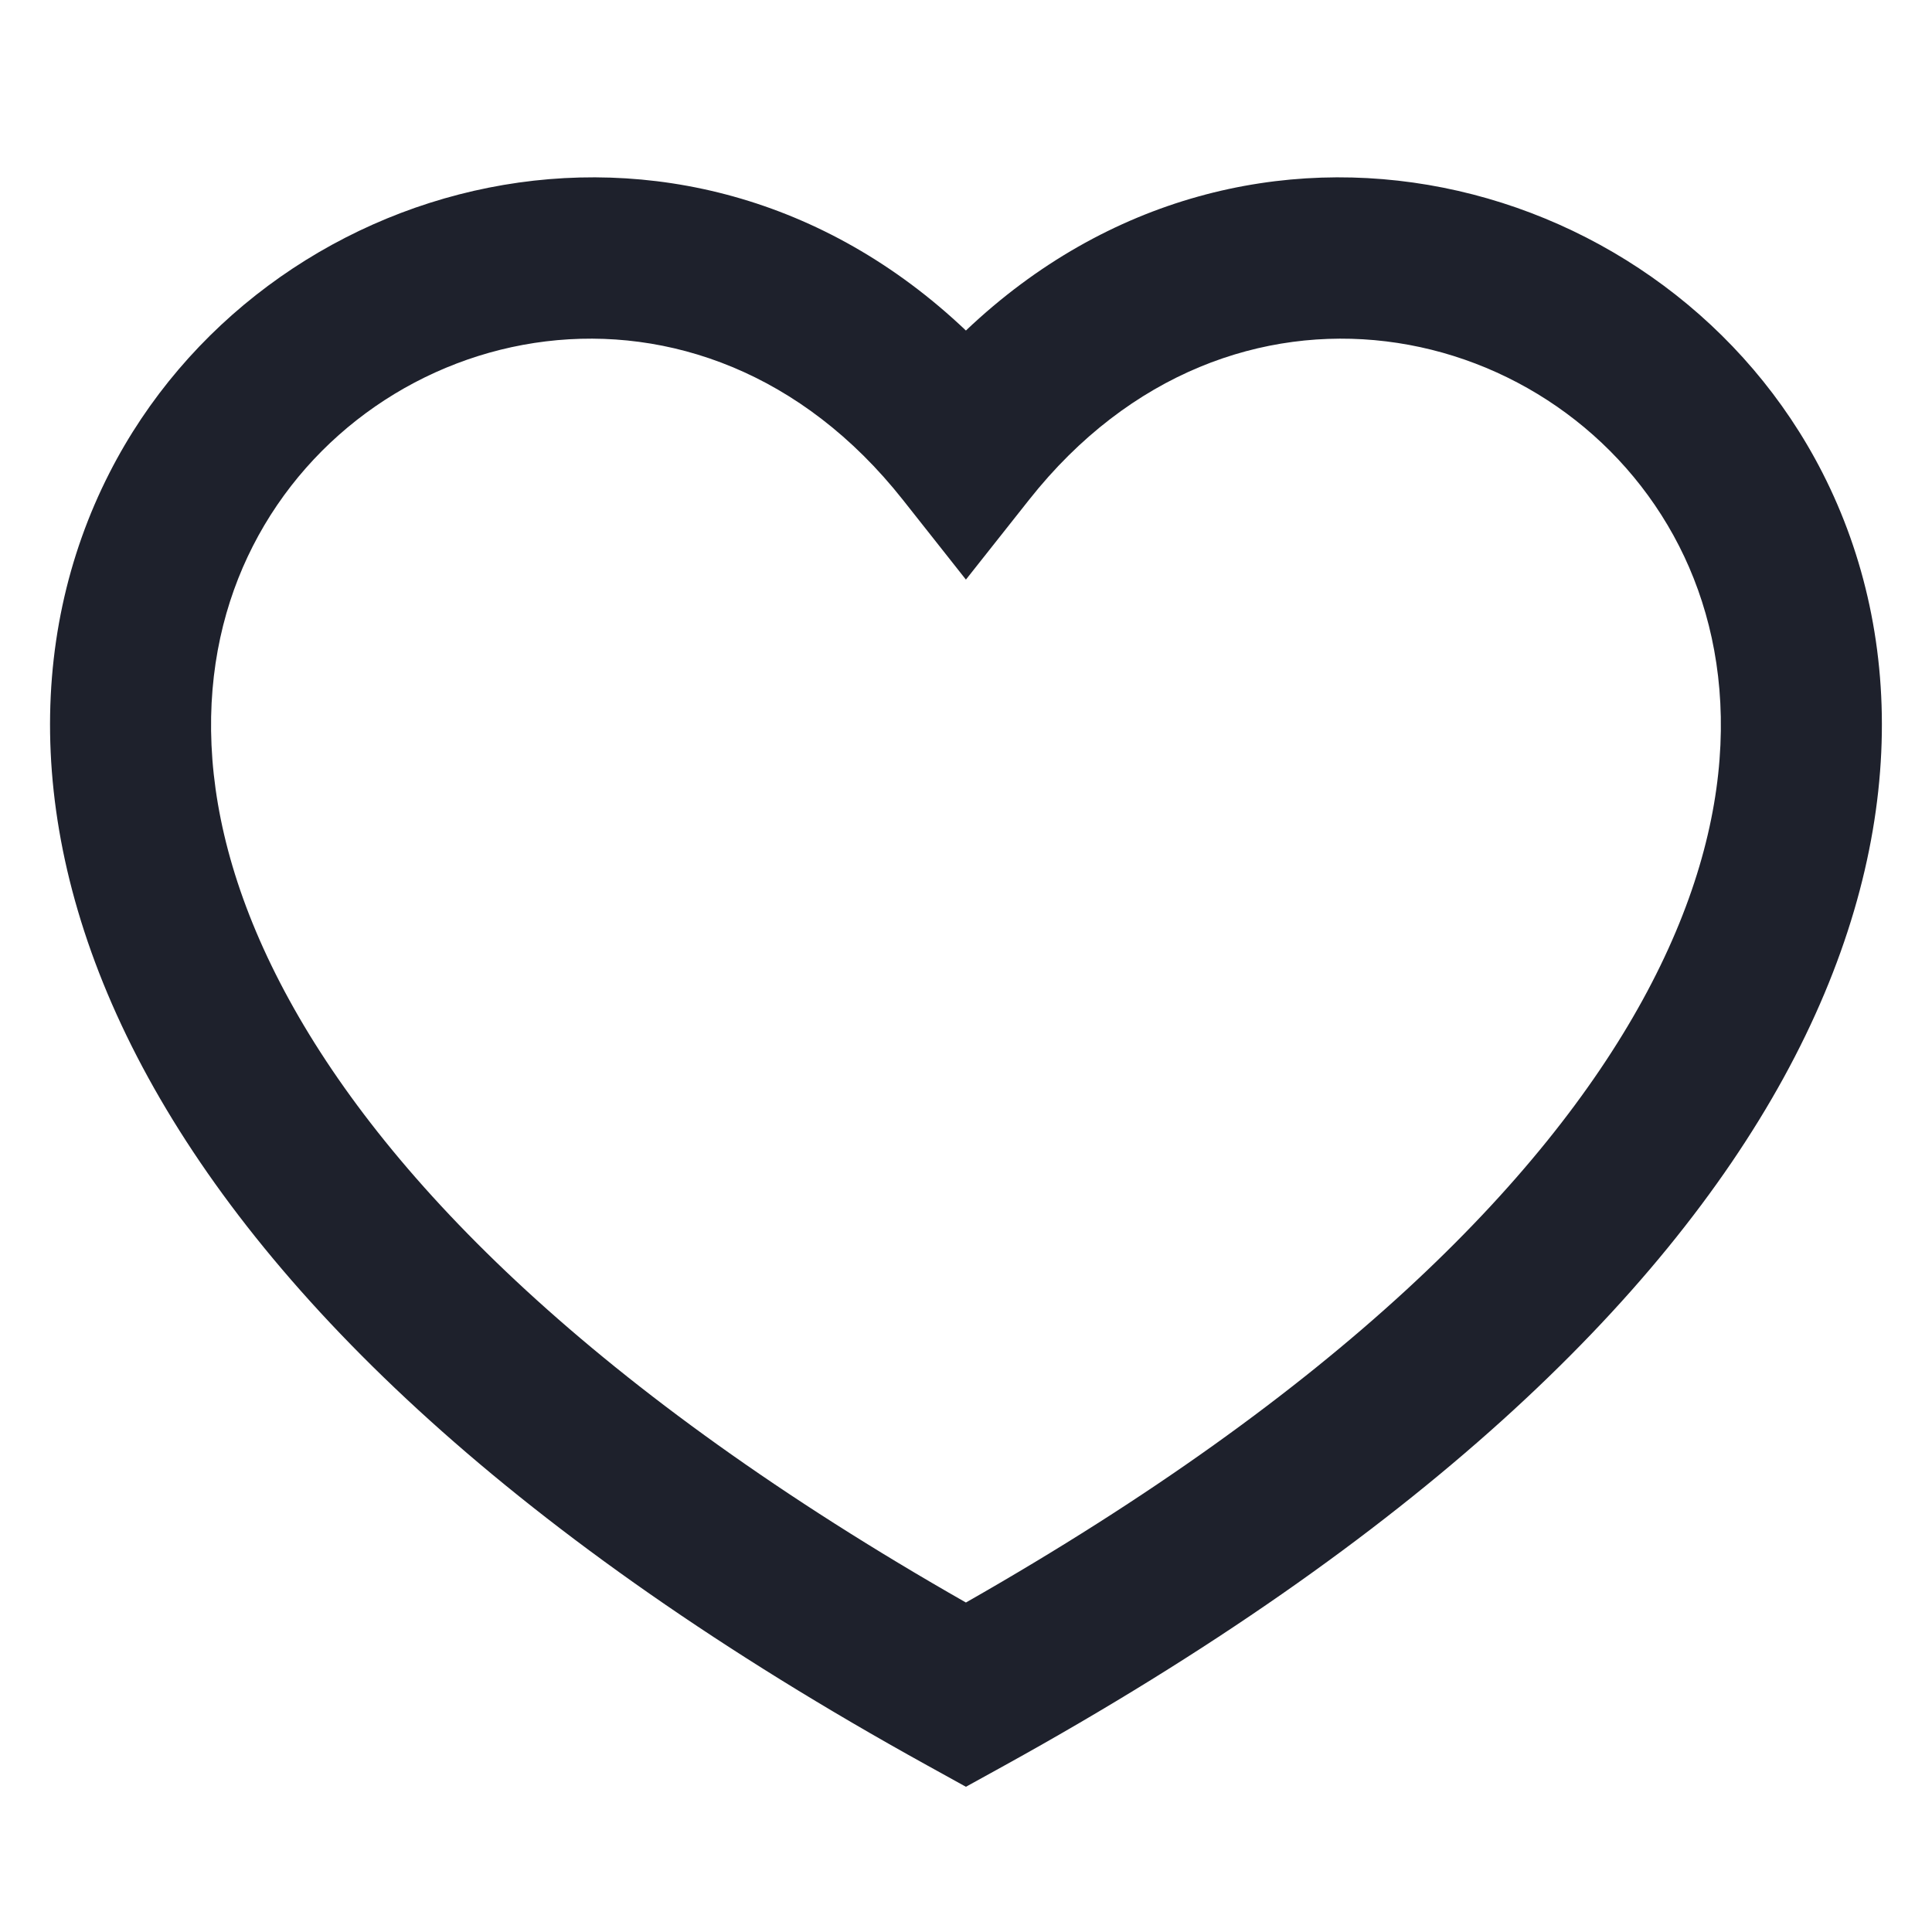
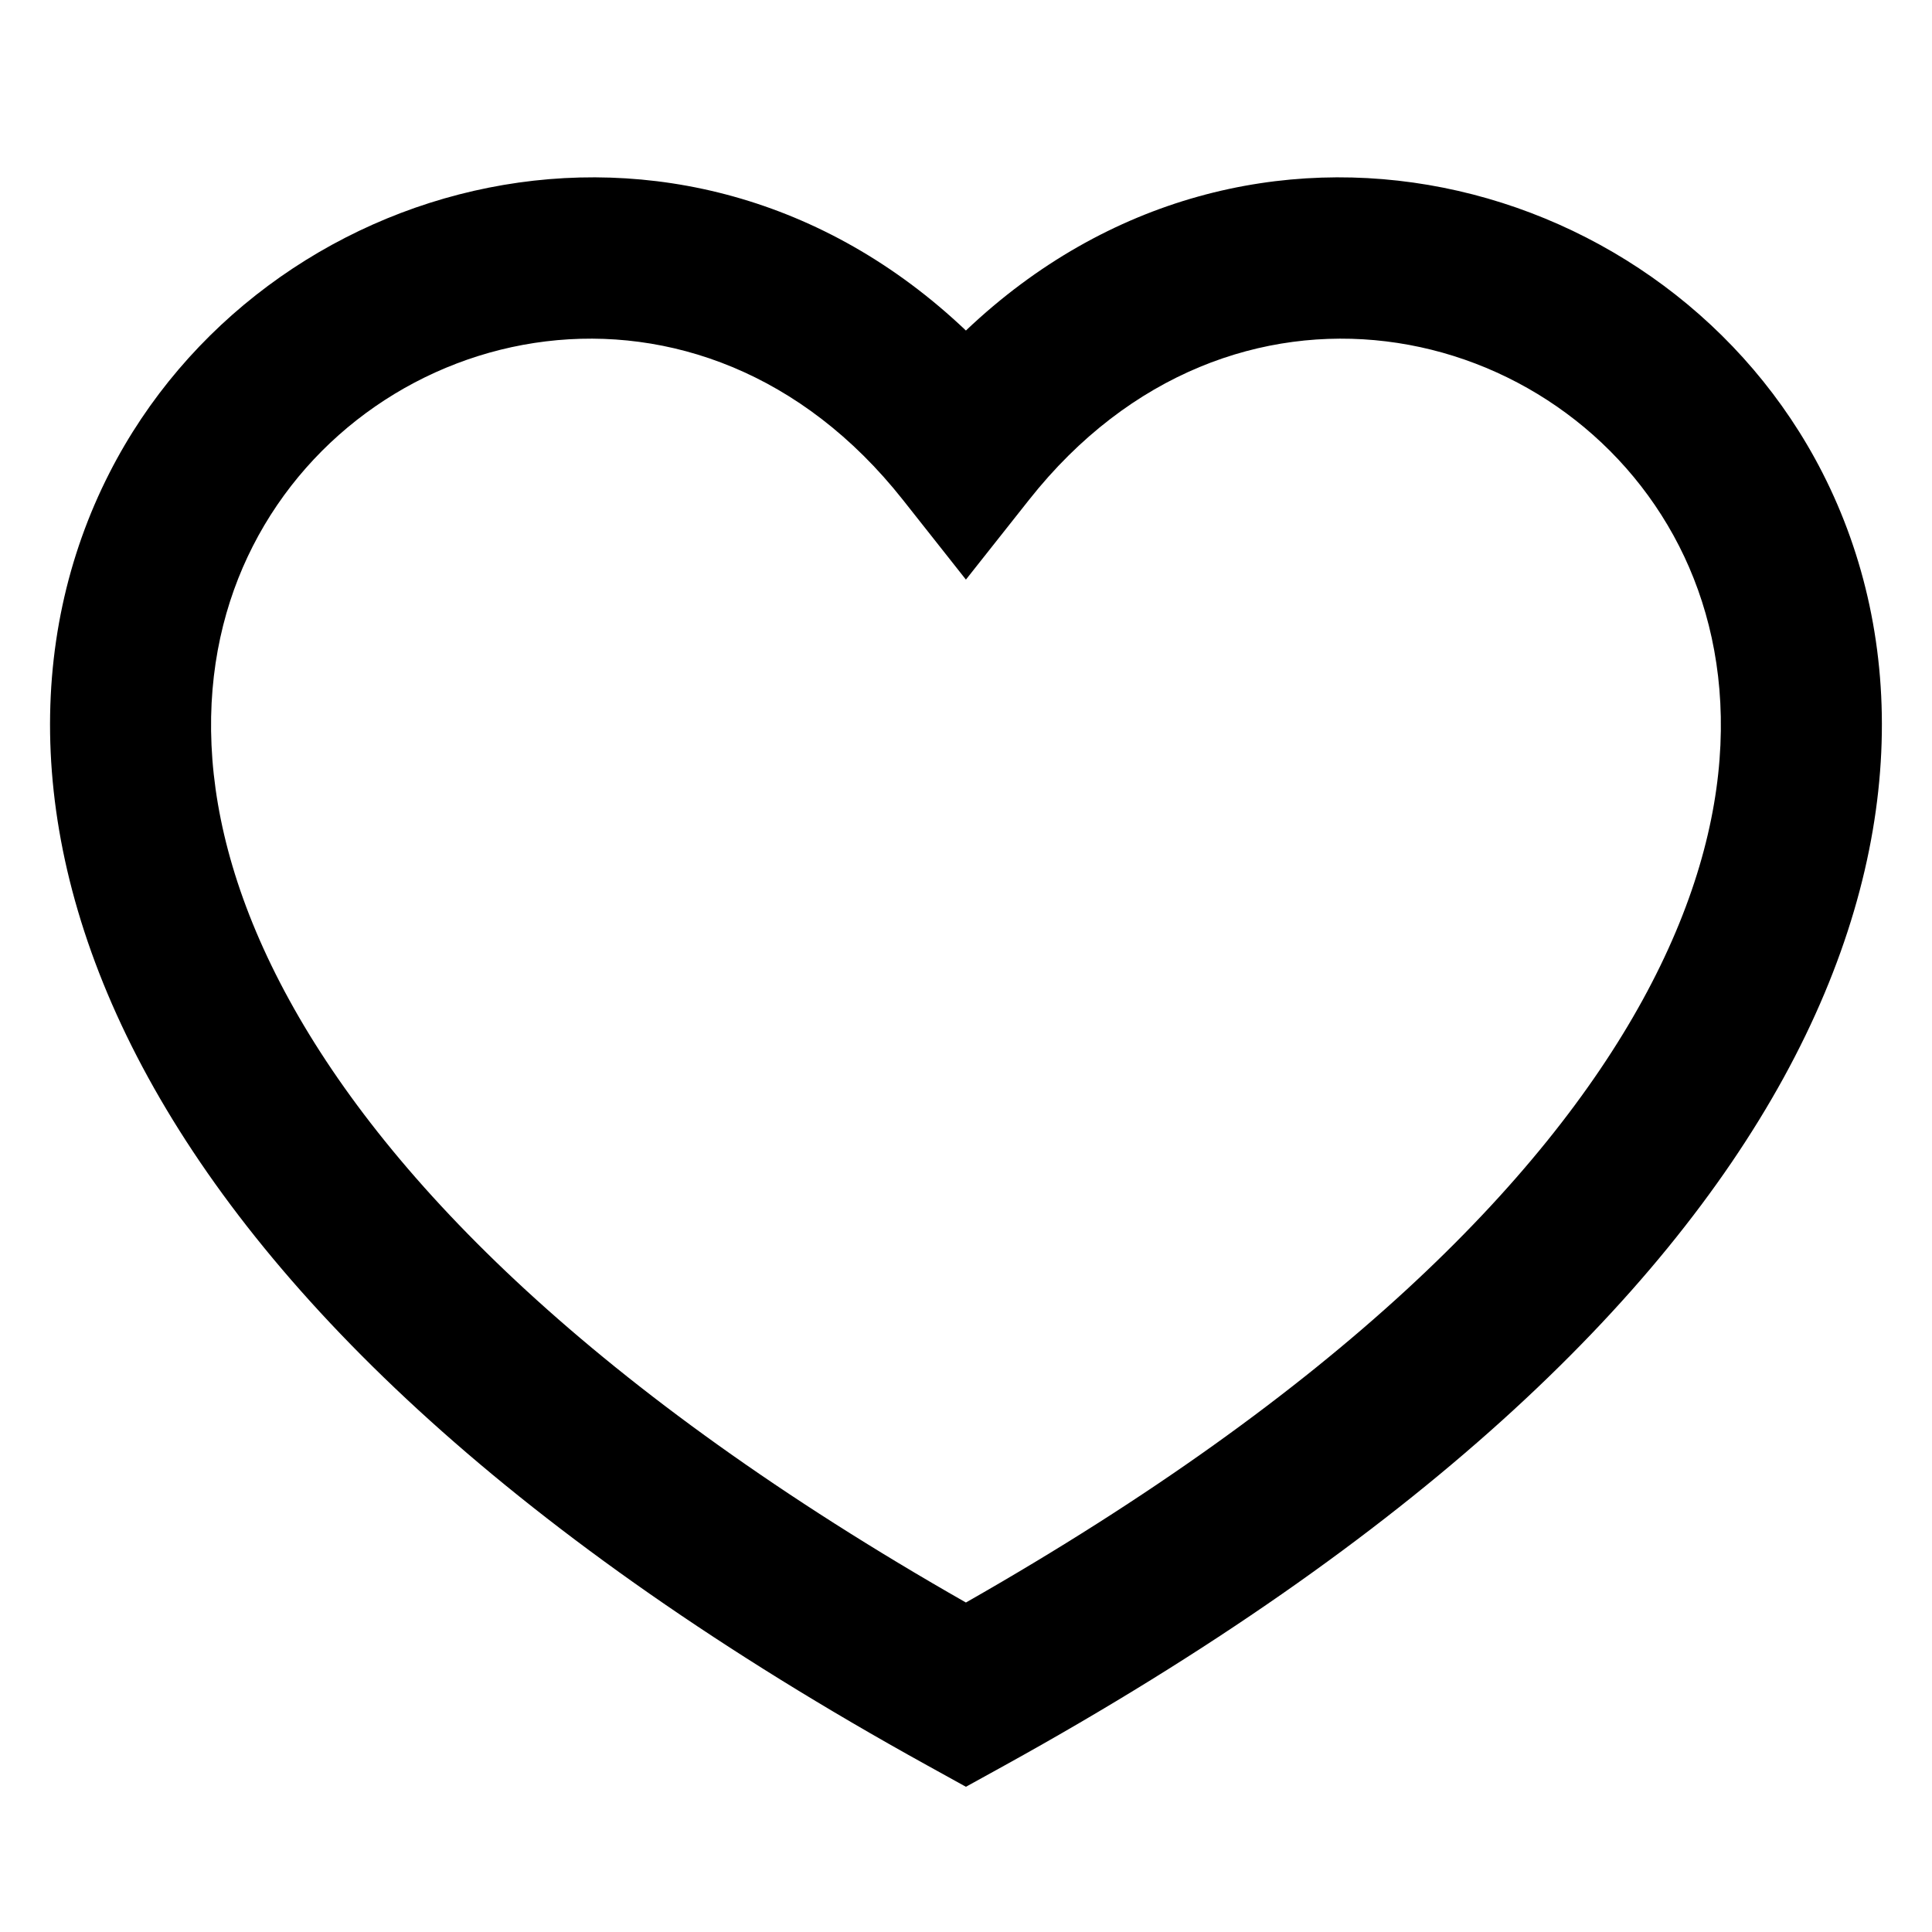
<svg xmlns="http://www.w3.org/2000/svg" width="24" height="24" viewBox="0 0 24 24" fill="none">
-   <path fill-rule="evenodd" clip-rule="evenodd" d="M11.999 19.907C7.4 17.288 4.835 14.684 3.595 12.425C2.325 10.113 2.436 8.166 3.141 6.784C4.589 3.943 8.706 3.035 11.215 6.208L11.999 7.2L12.784 6.208C15.293 3.035 19.411 3.943 20.859 6.784C21.563 8.166 21.674 10.113 20.404 12.425C19.164 14.684 16.599 17.288 11.999 19.907ZM11.999 4.106C8.47 0.752 3.264 2.138 1.359 5.876C0.313 7.927 0.299 10.578 1.842 13.388C3.371 16.173 6.42 19.113 11.516 21.929L11.999 22.196L12.483 21.929C17.579 19.113 20.628 16.173 22.157 13.388C23.7 10.578 23.686 7.927 22.641 5.876C20.735 2.138 15.529 0.752 11.999 4.106Z" fill="#1E212C" />
+   <path fill-rule="evenodd" clip-rule="evenodd" d="M11.999 19.907C7.4 17.288 4.835 14.684 3.595 12.425C2.325 10.113 2.436 8.166 3.141 6.784C4.589 3.943 8.706 3.035 11.215 6.208L11.999 7.2L12.784 6.208C15.293 3.035 19.411 3.943 20.859 6.784C21.563 8.166 21.674 10.113 20.404 12.425C19.164 14.684 16.599 17.288 11.999 19.907ZM11.999 4.106C8.47 0.752 3.264 2.138 1.359 5.876C0.313 7.927 0.299 10.578 1.842 13.388C3.371 16.173 6.42 19.113 11.516 21.929L11.999 22.196L12.483 21.929C17.579 19.113 20.628 16.173 22.157 13.388C23.7 10.578 23.686 7.927 22.641 5.876C20.735 2.138 15.529 0.752 11.999 4.106Z" fill="currentColor" />
</svg>
